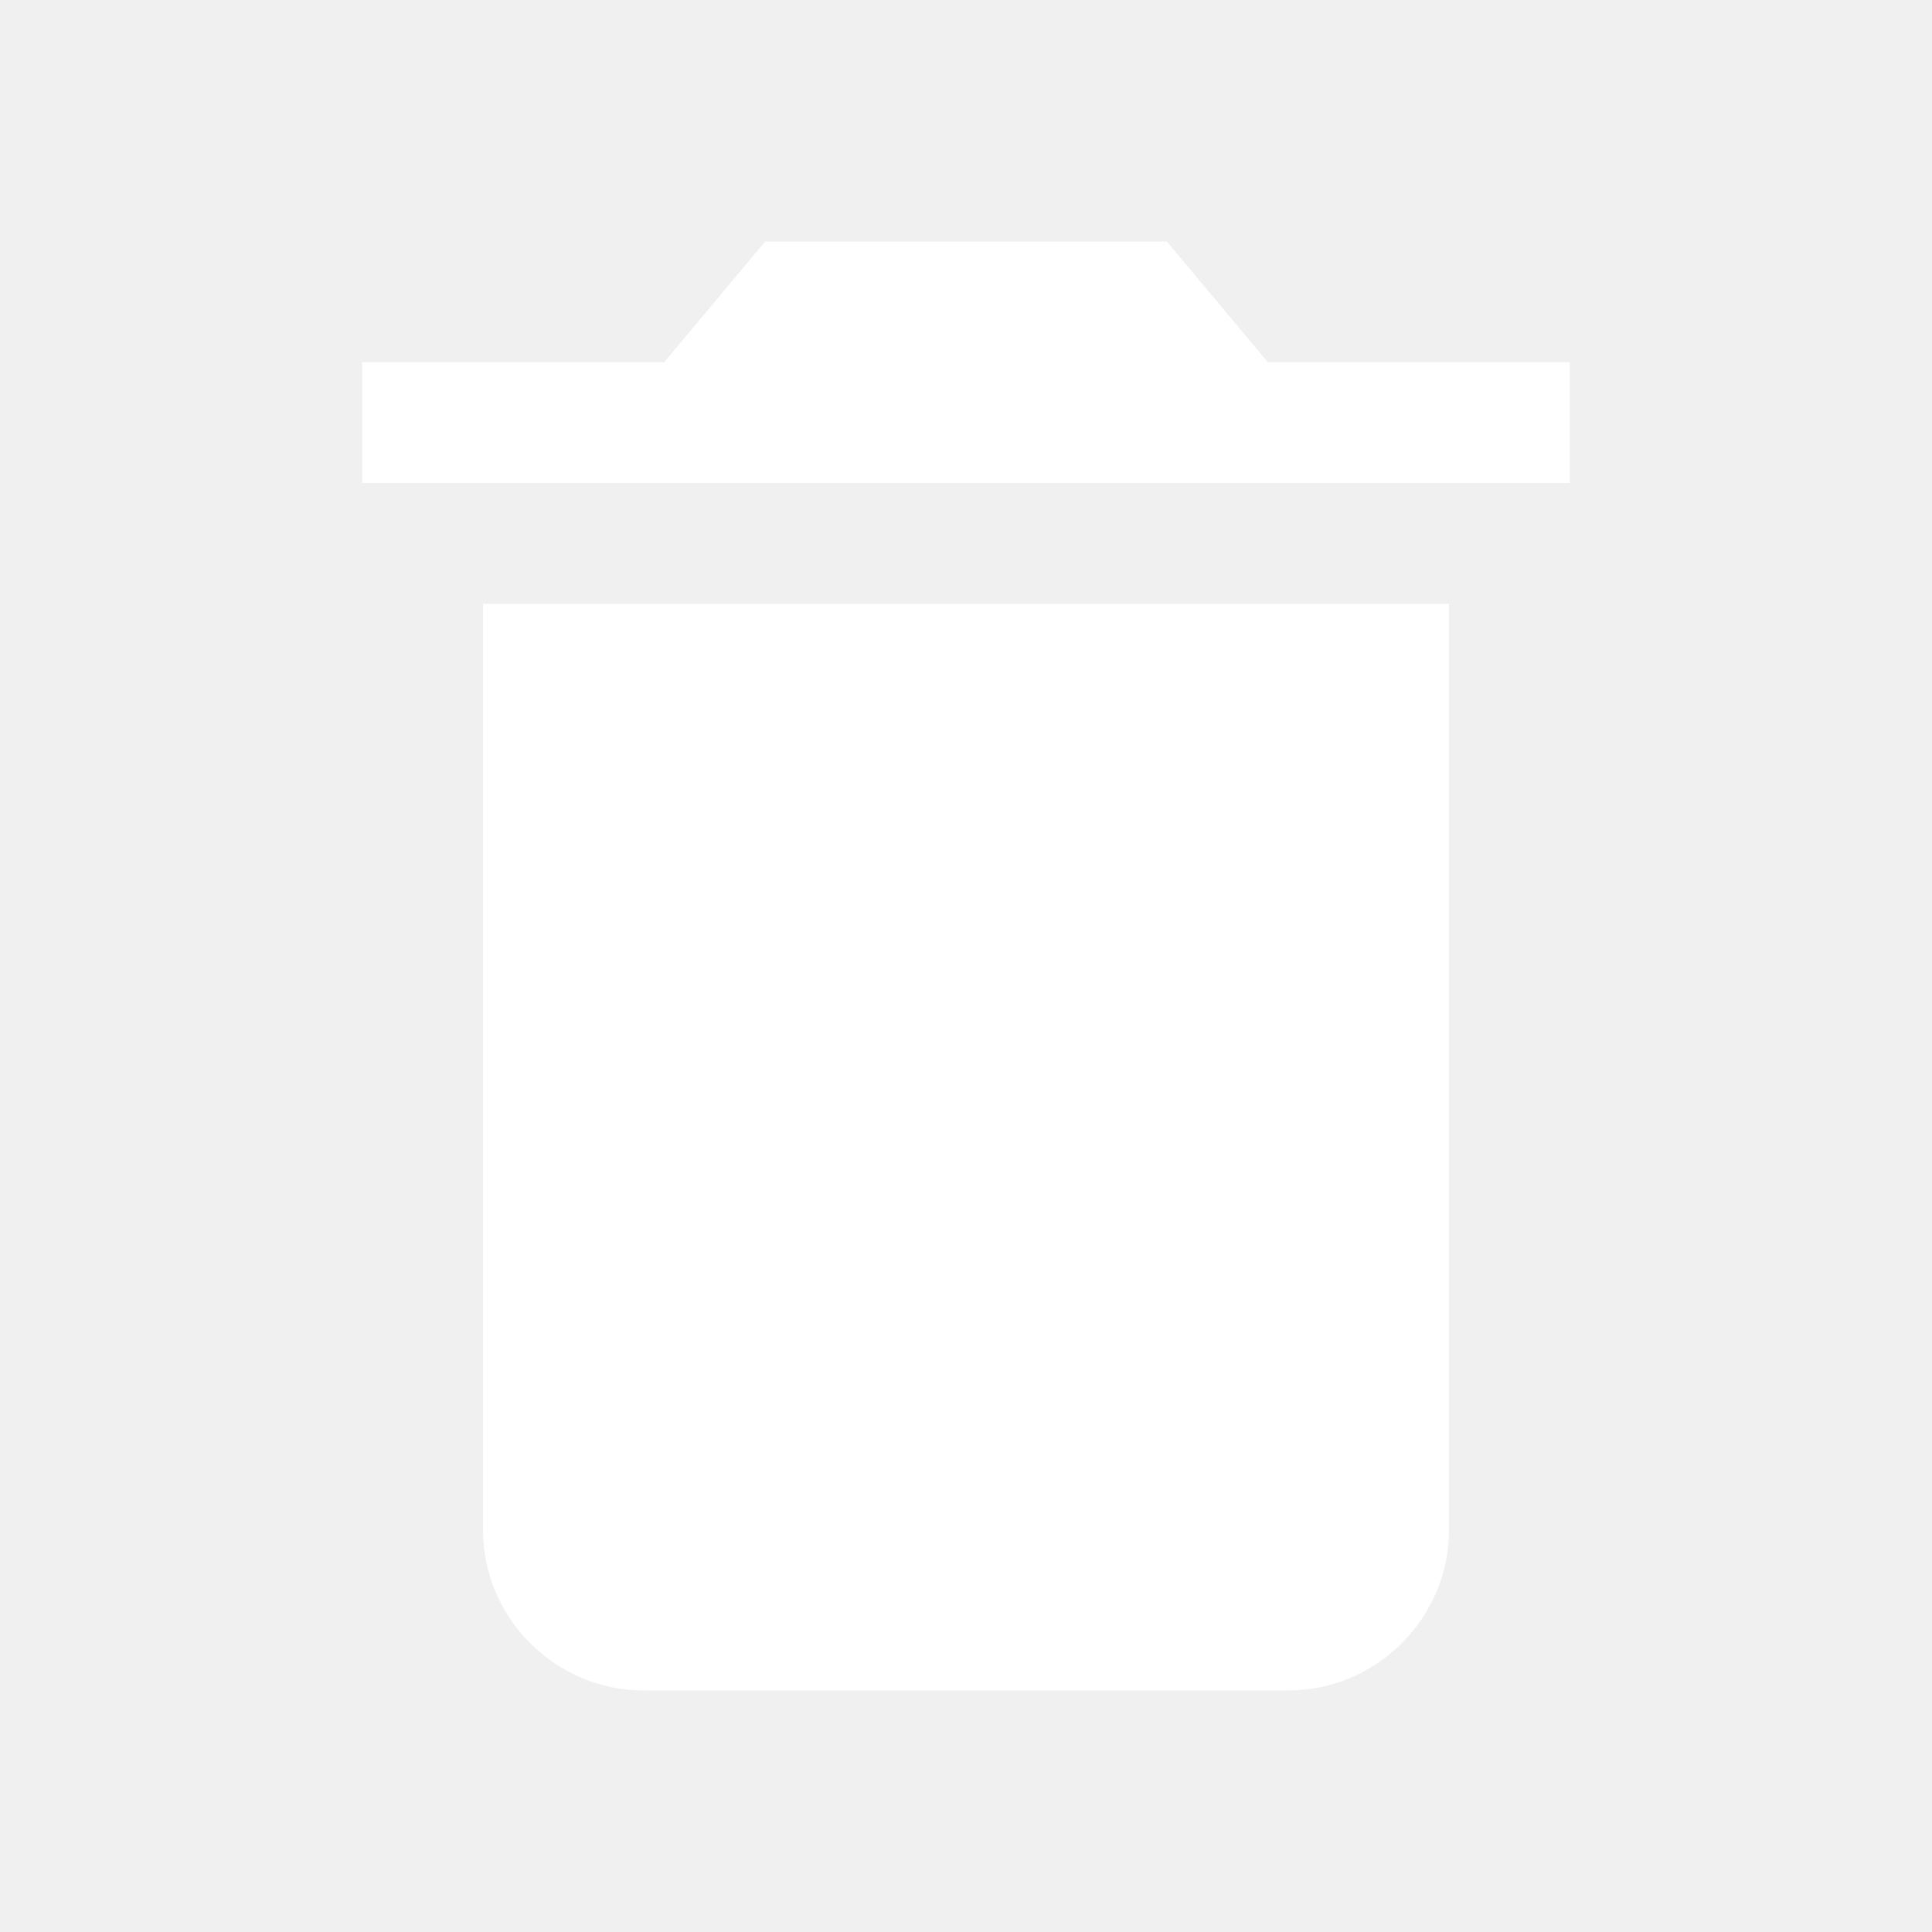
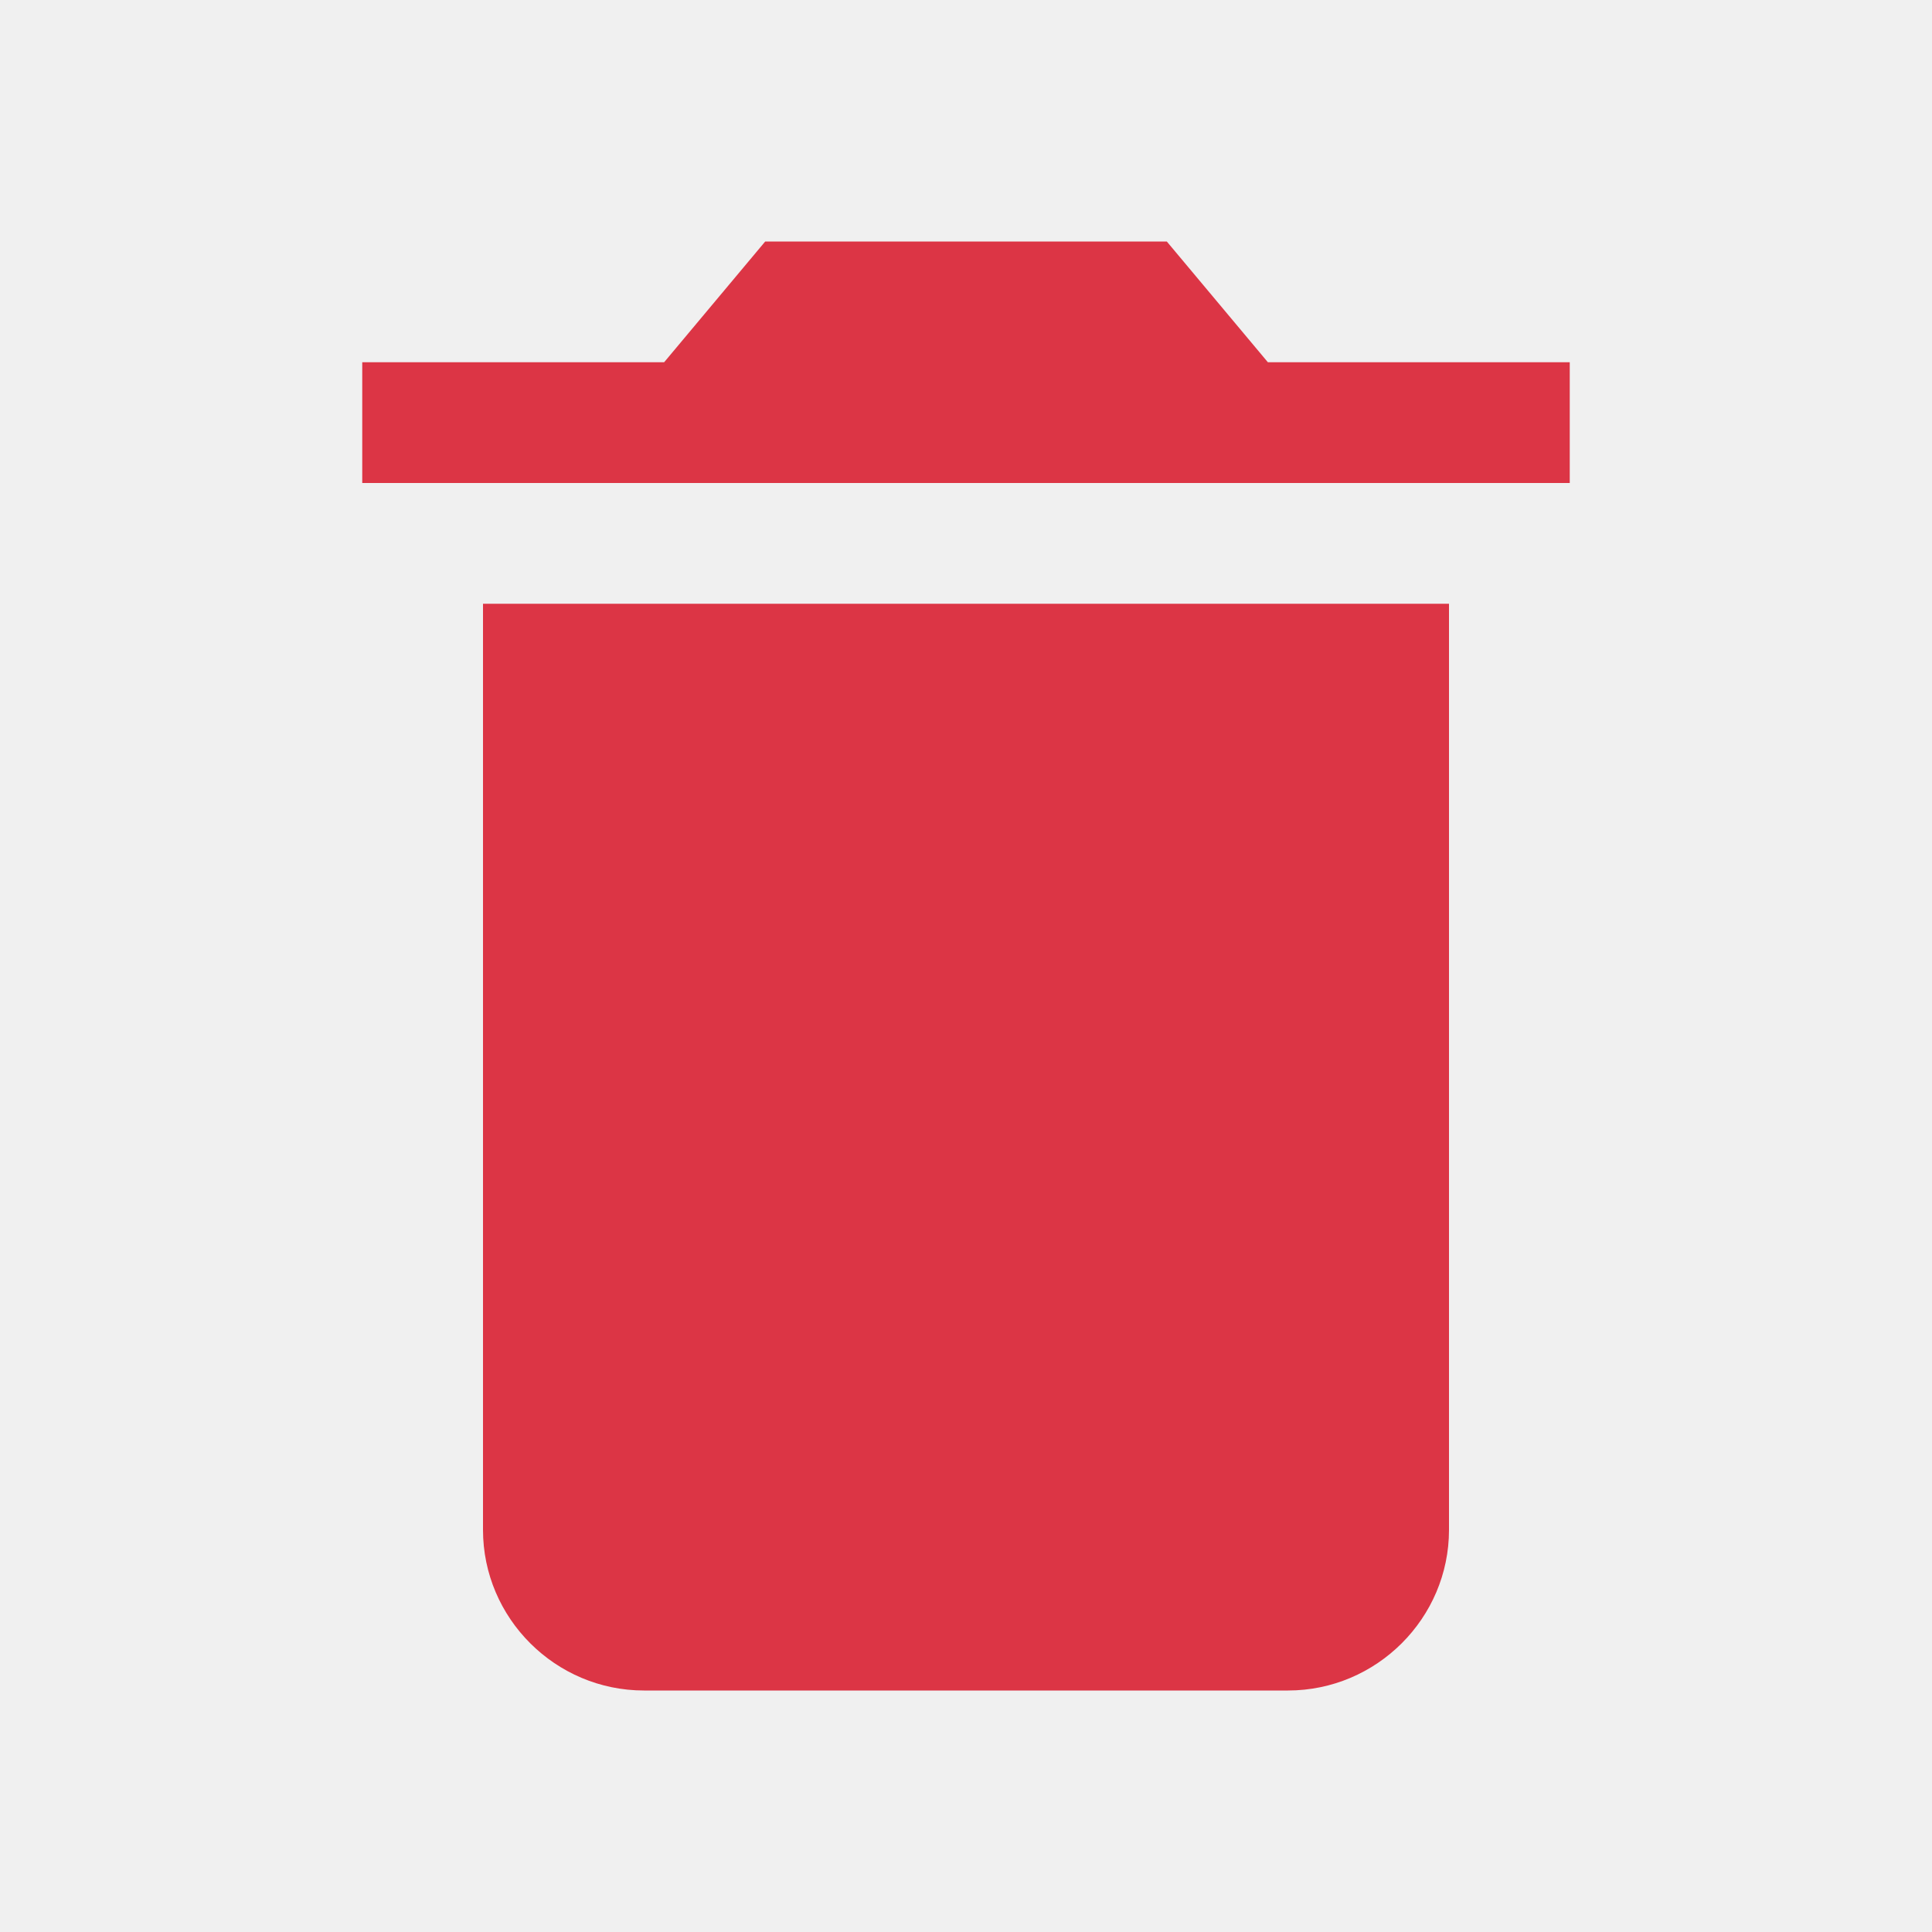
<svg xmlns="http://www.w3.org/2000/svg" viewBox="0 0 512 512">
-   <path fill="#fff" d="M128 405.429C128 428.846 147.198 448 170.667 448h170.667C364.802 448 384 428.846 384 405.429V160H128v245.429zM416 96h-80l-26.785-32H202.786L176 96H96v32h320V96z" />
+   <path fill="#dc3545" d="M128 405.429C128 428.846 147.198 448 170.667 448h170.667C364.802 448 384 428.846 384 405.429V160H128v245.429zM416 96h-80l-26.785-32H202.786L176 96H96v32h320V96z" />
</svg>
